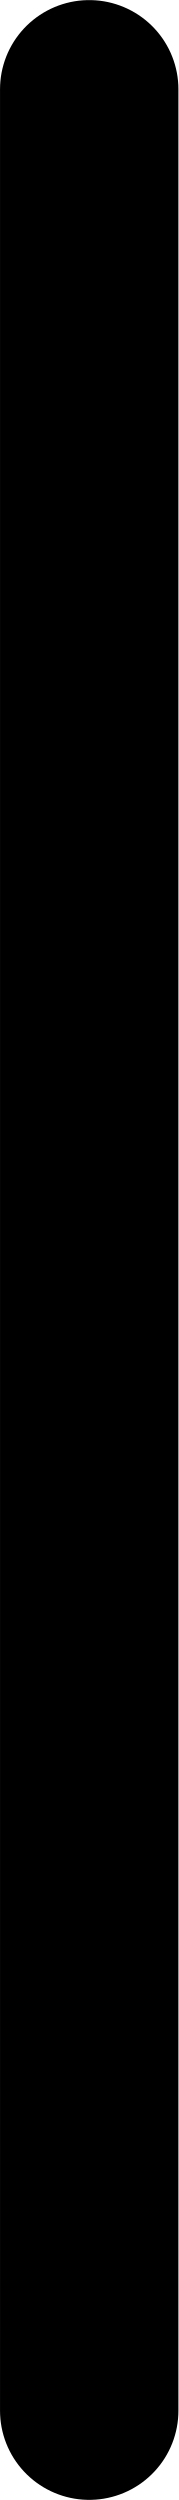
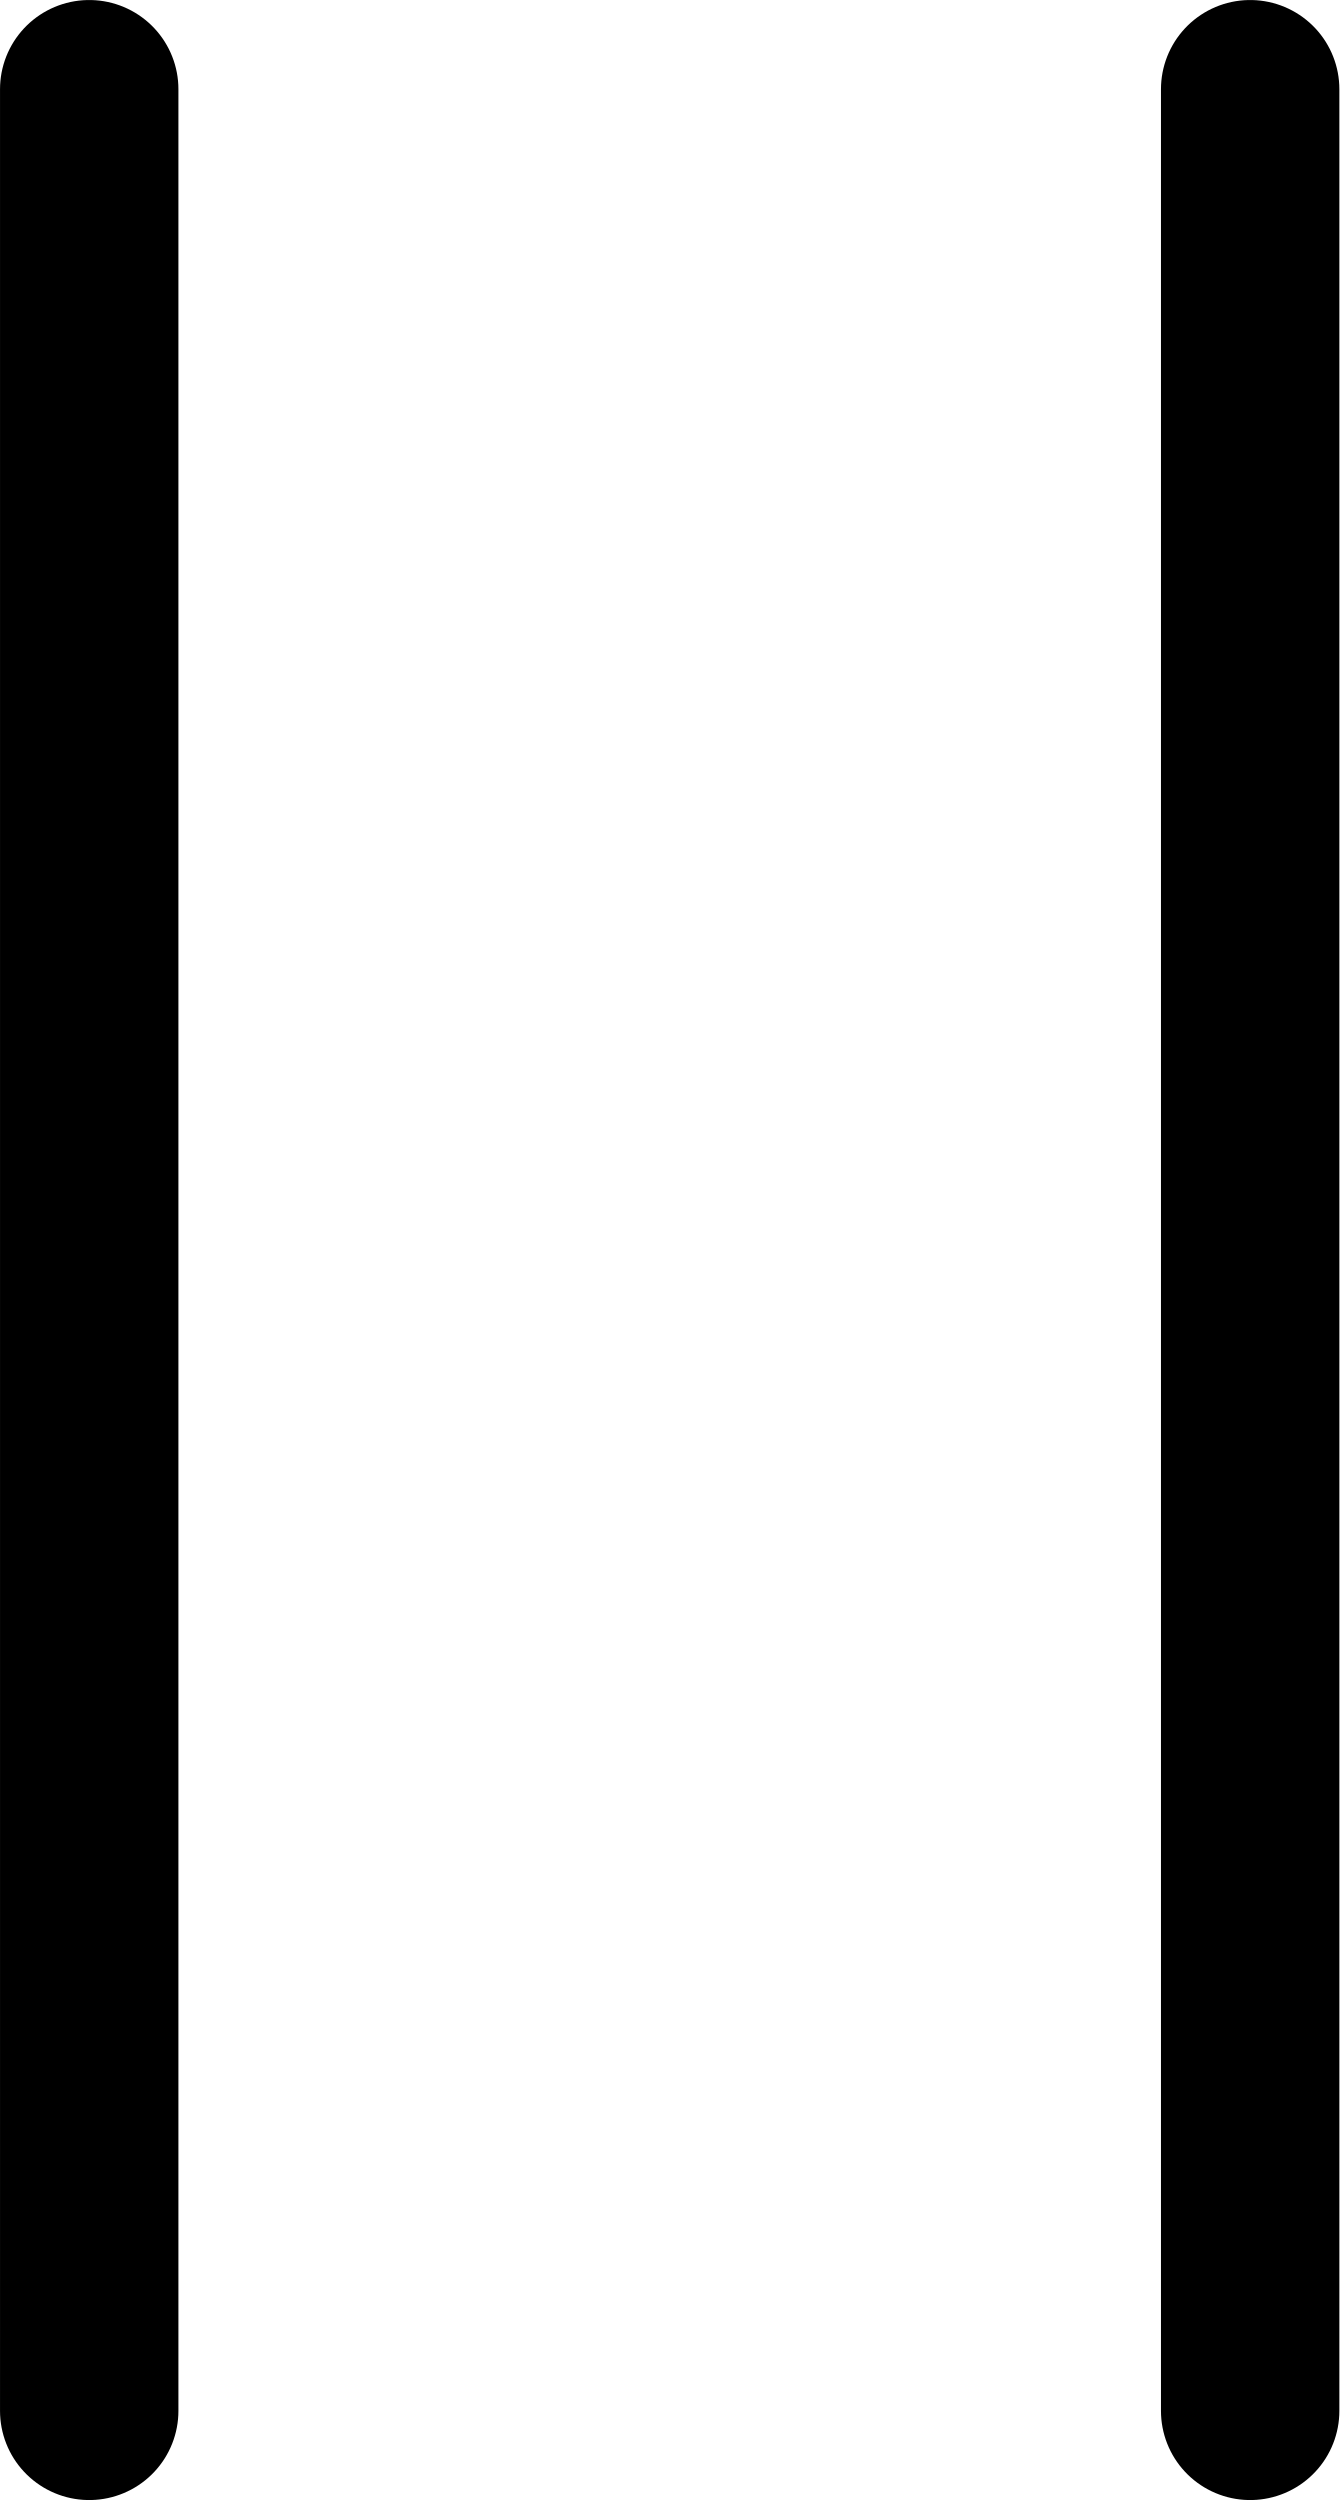
- <svg xmlns="http://www.w3.org/2000/svg" version="1.1" width=".976pt" height="13.675pt" viewBox="93.634 24.181 .976 13.675">
+ <svg xmlns="http://www.w3.org/2000/svg" version="1.1" width="7.326pt" height="13.675pt" viewBox="93.634 78.885 7.326 13.675">
  <g id="page1" transform="matrix(1.4 0 0 1.4 0 0)">
-     <path d="M67.23 26.691V17.621" stroke="#000" fill="none" stroke-width=".697" stroke-linecap="round" stroke-linejoin="round" />
+     <path d="M67.23 65.766V56.695" stroke="#000" fill="none" stroke-width=".697" stroke-linecap="round" stroke-linejoin="round" />
+     <path d="M71.766 65.766V56.695" stroke="#000" fill="none" stroke-width=".697" stroke-miterlimit="10" stroke-linecap="round" stroke-linejoin="round" />
  </g>
</svg>
